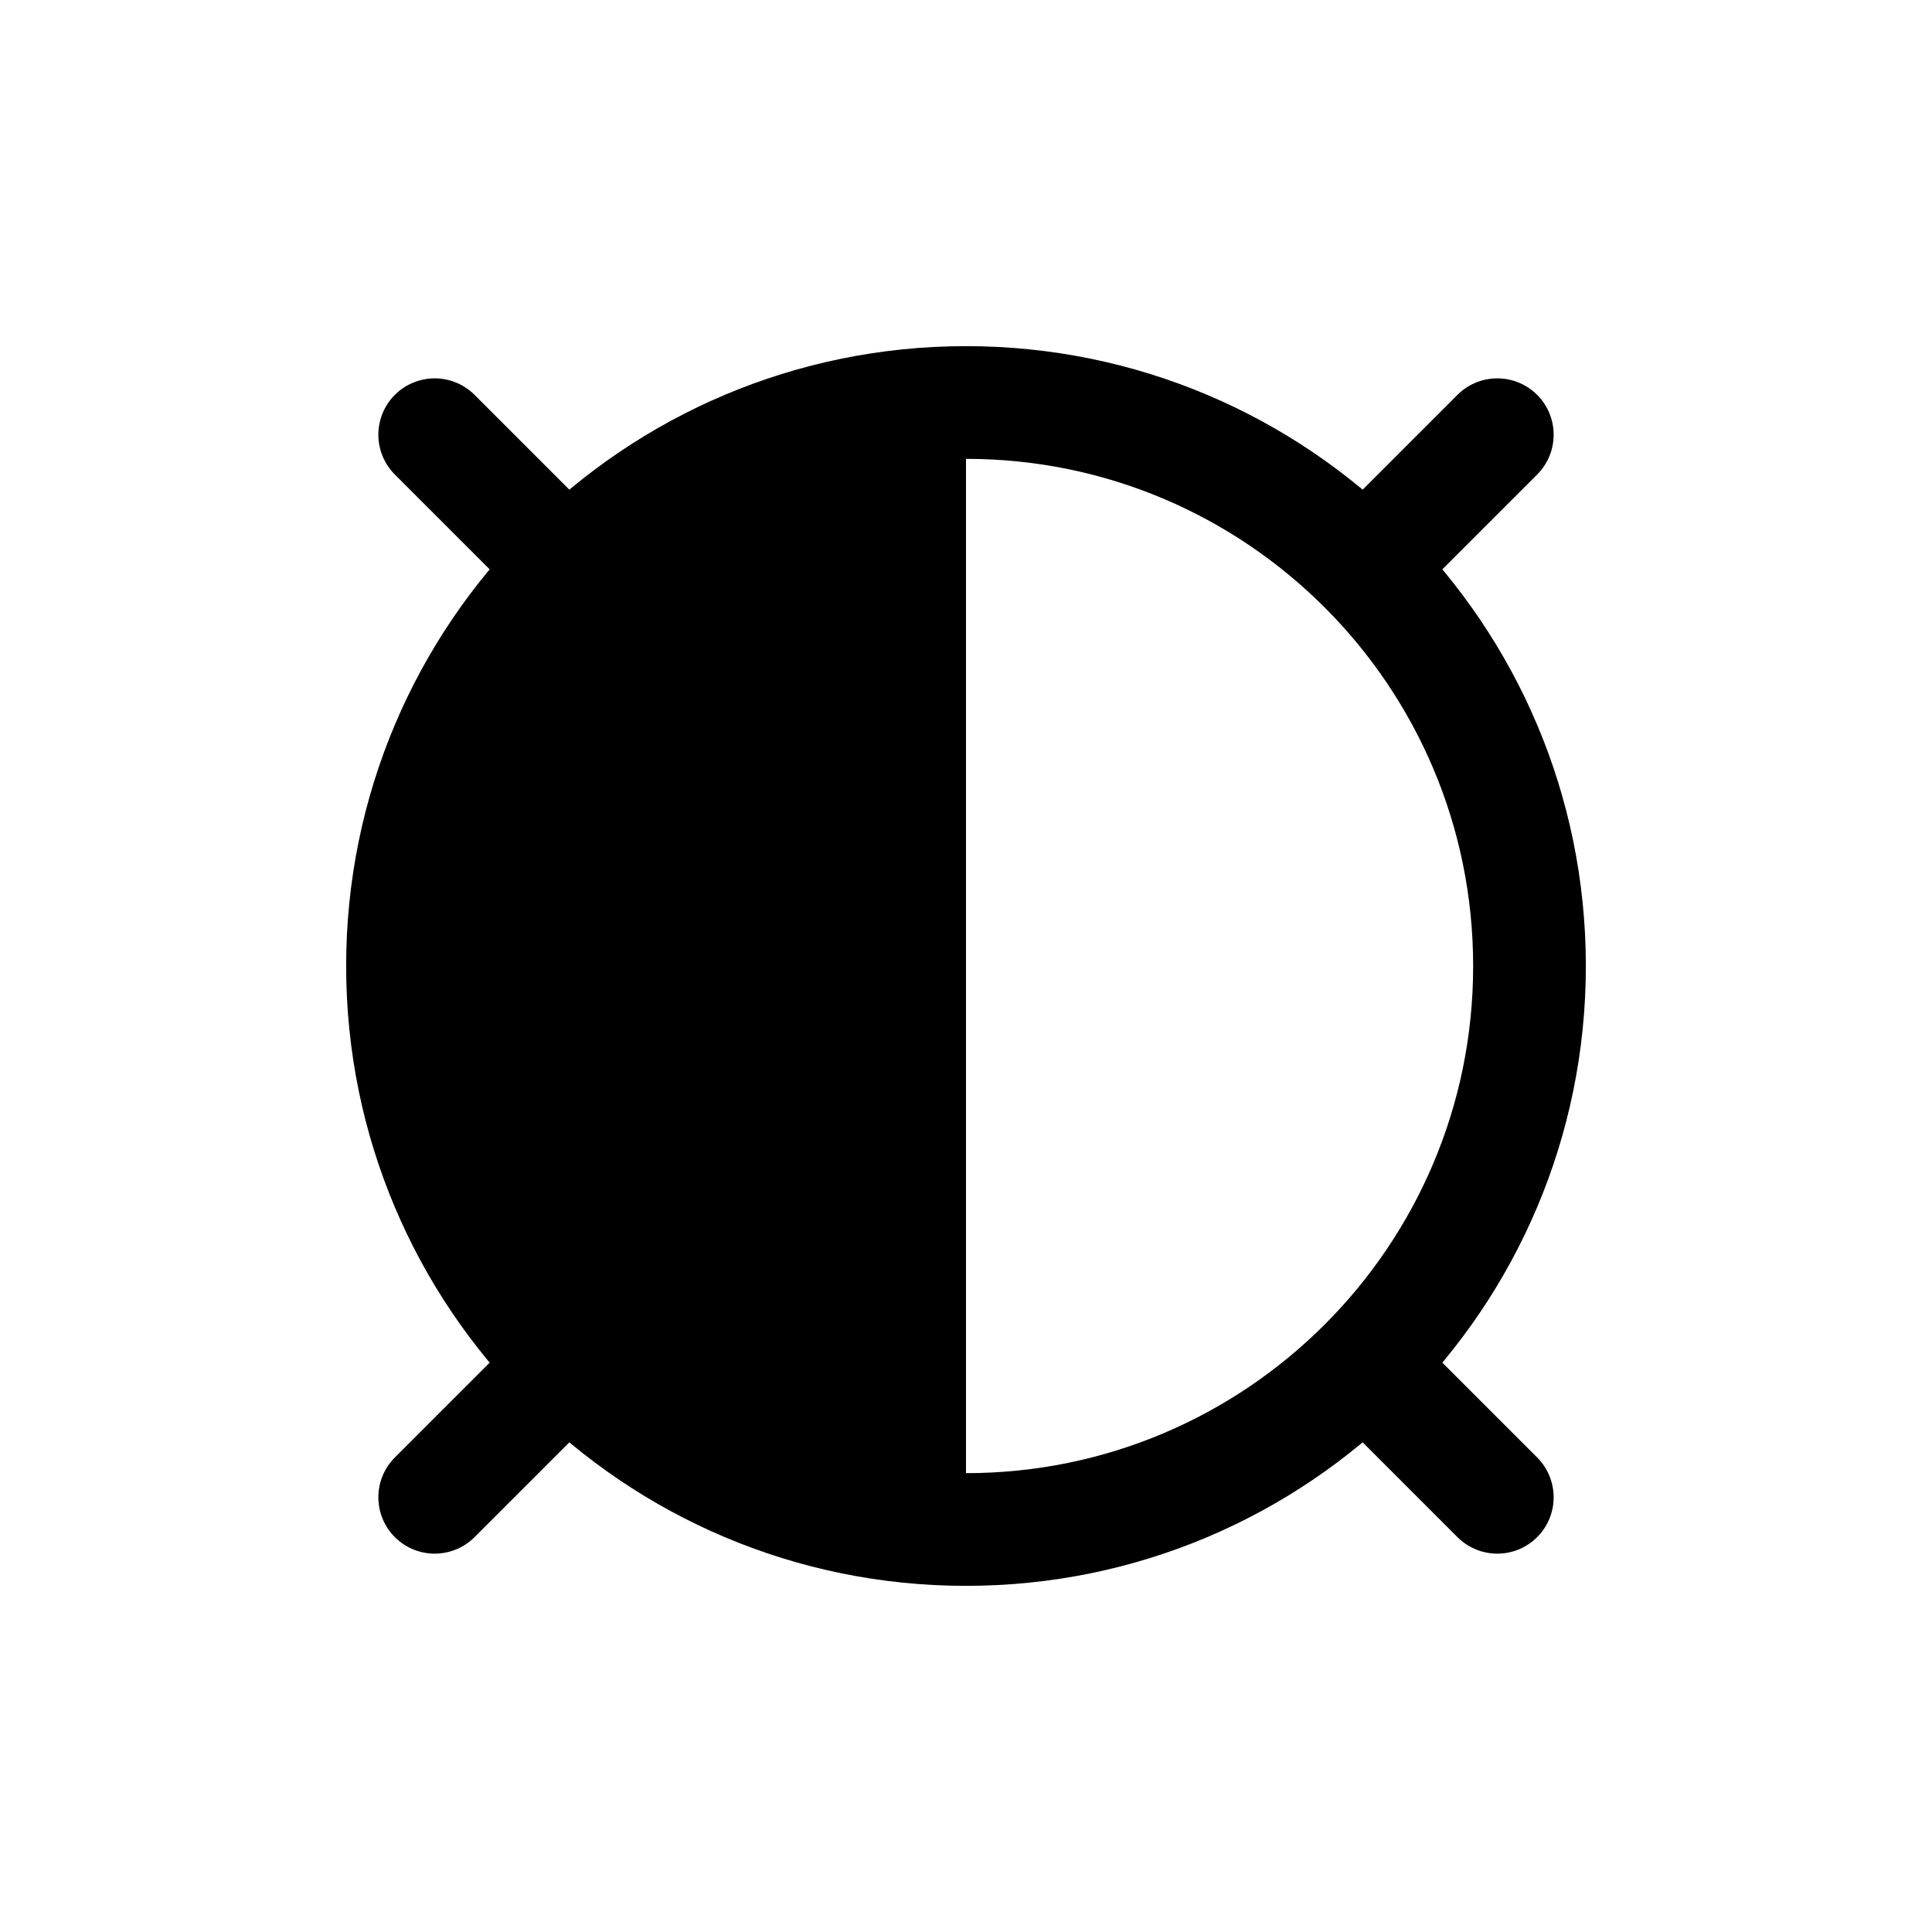
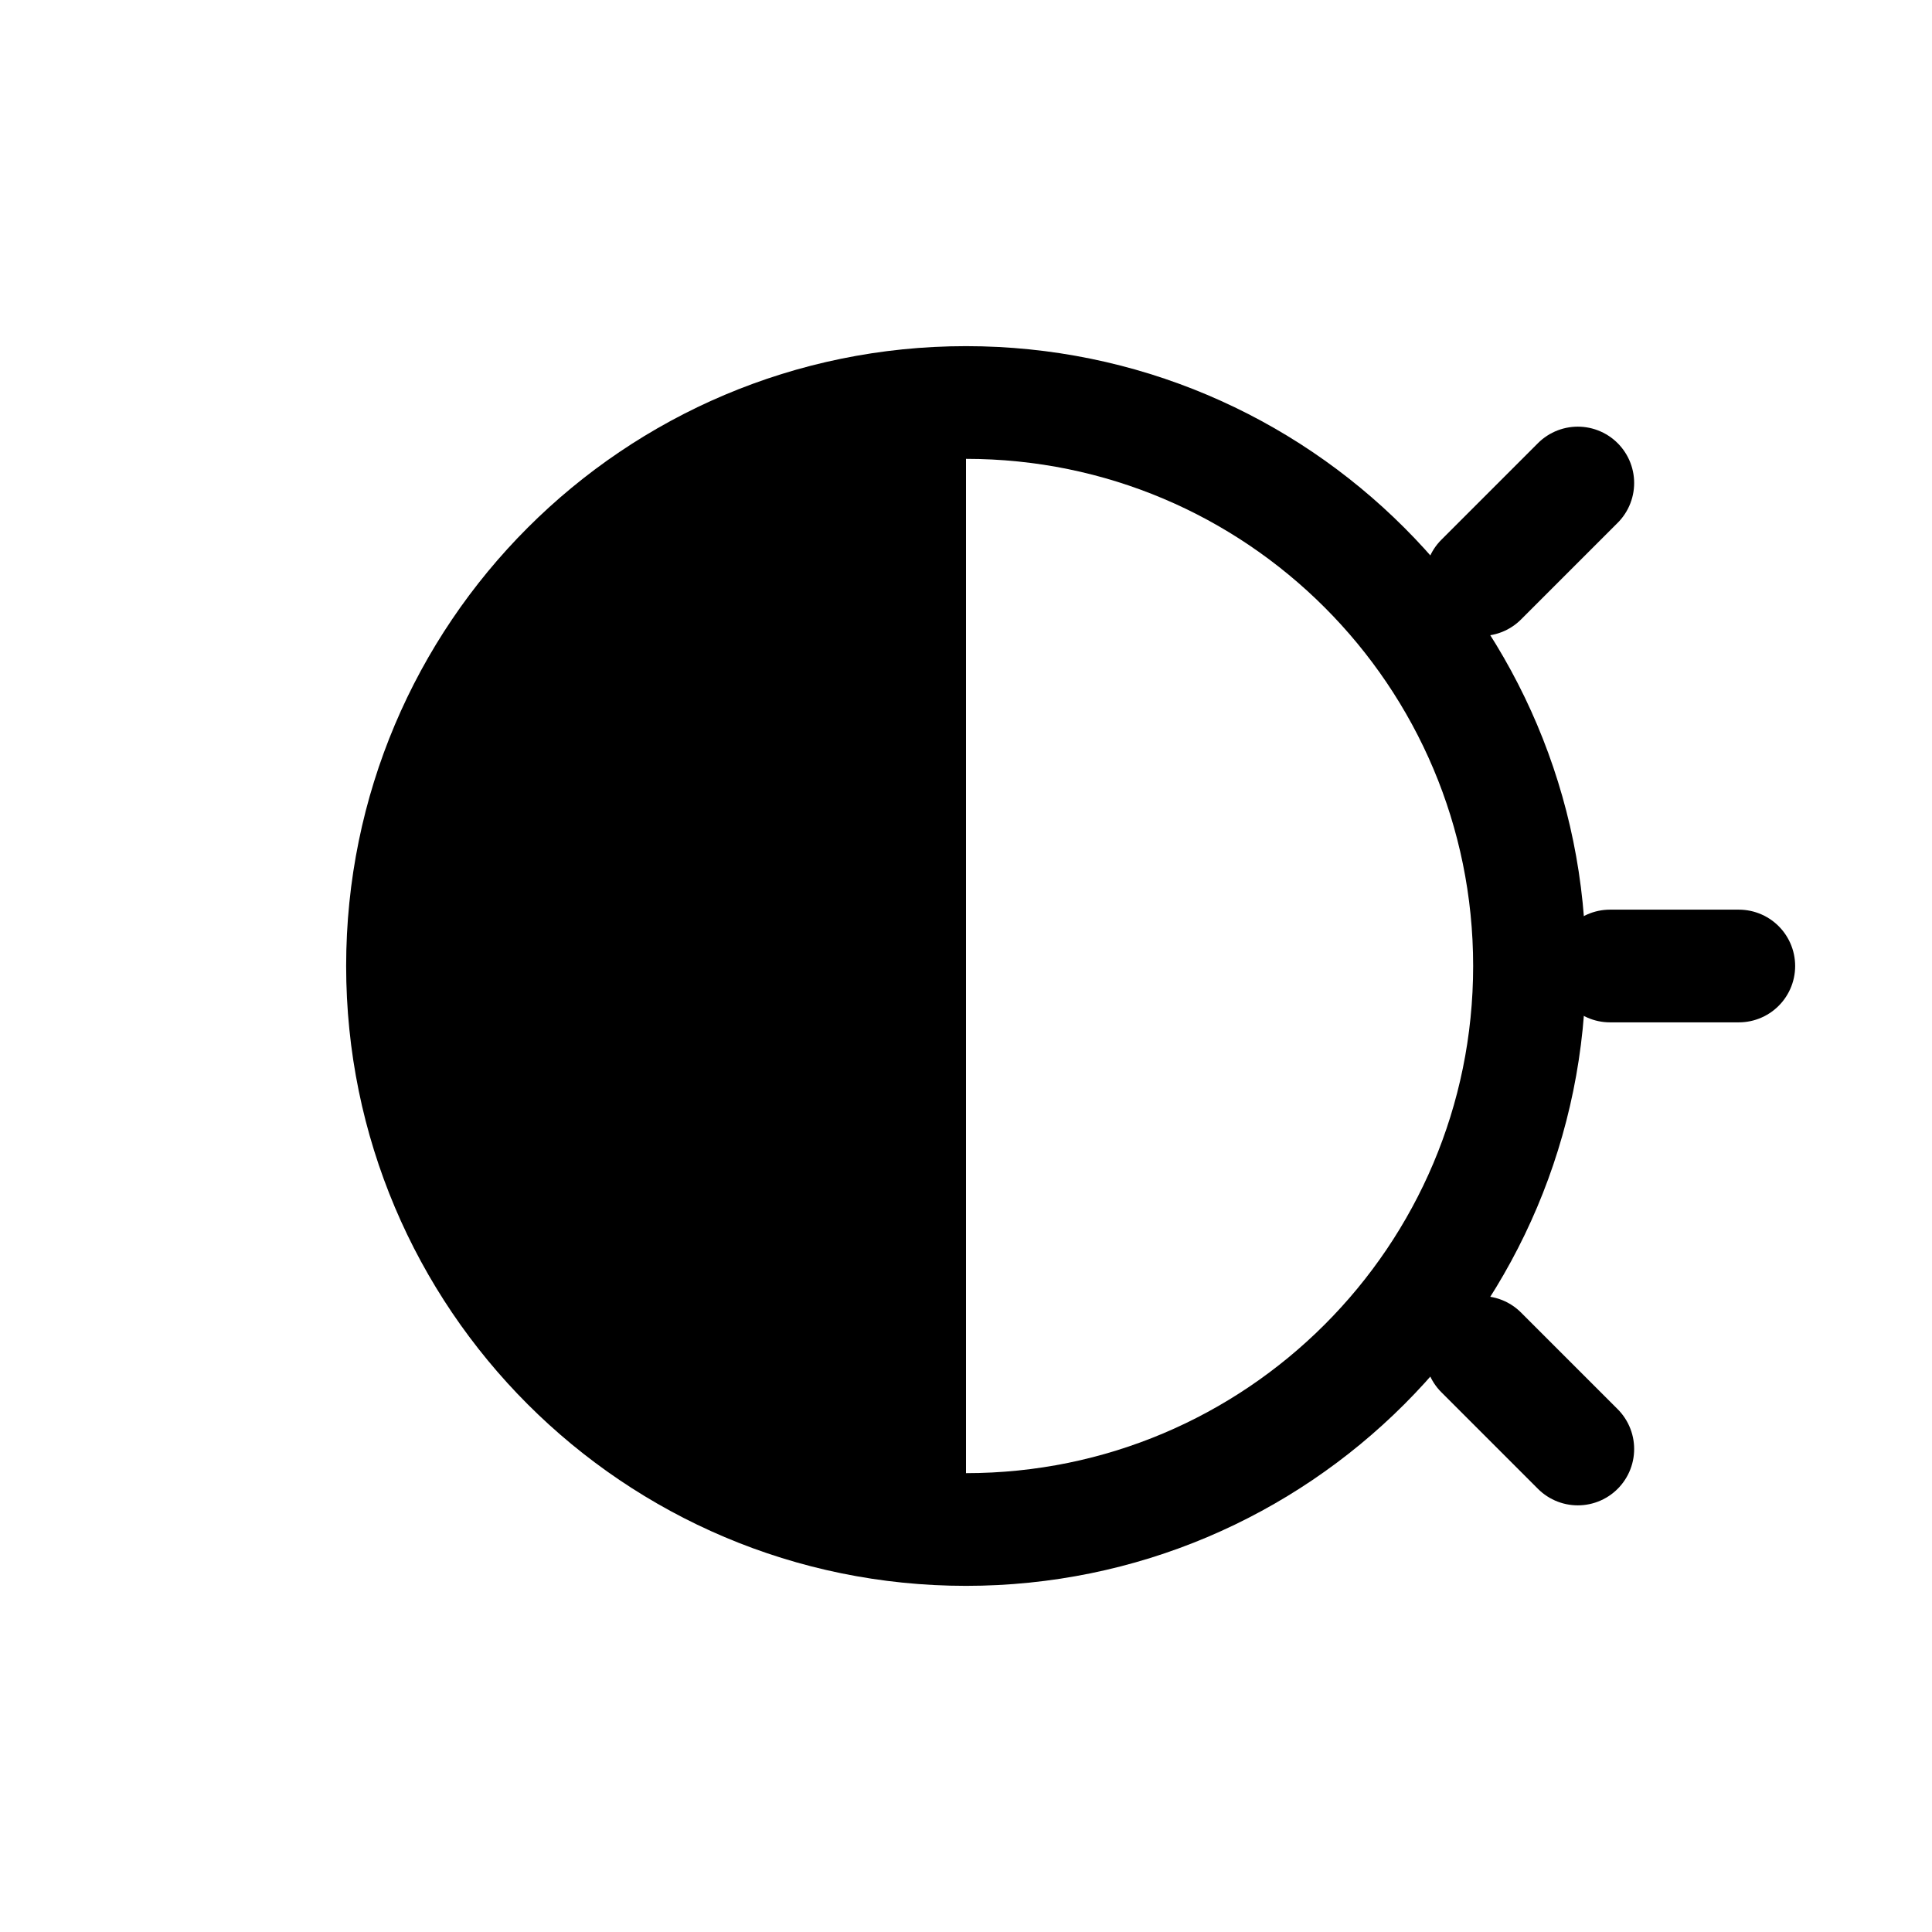
<svg xmlns="http://www.w3.org/2000/svg" viewBox="0 0 24 24" width="24" height="24" fill="none" stroke="currentColor" stroke-width="1.4" stroke-linecap="round" stroke-linejoin="round">
  <path d="M5,12A7,7 0 1,0 19,12A7,7 0 1,0 5,12Z" />
-   <path d="M5.4,5.4L6.7,6.7 M18.6,5.4L17.3,6.7 M18.6,18.6L17.3,17.3 M5.4,18.6L6.7,17.3" />
+   <path d="M20,12L21.6,12 M18.4,7.2L19.6,6 M18.4,16.8L19.6,18" />
  <path d="M12,12L12,19A7,7 0 0,1 12,5Z" fill="currentColor" stroke="none" />
</svg>
